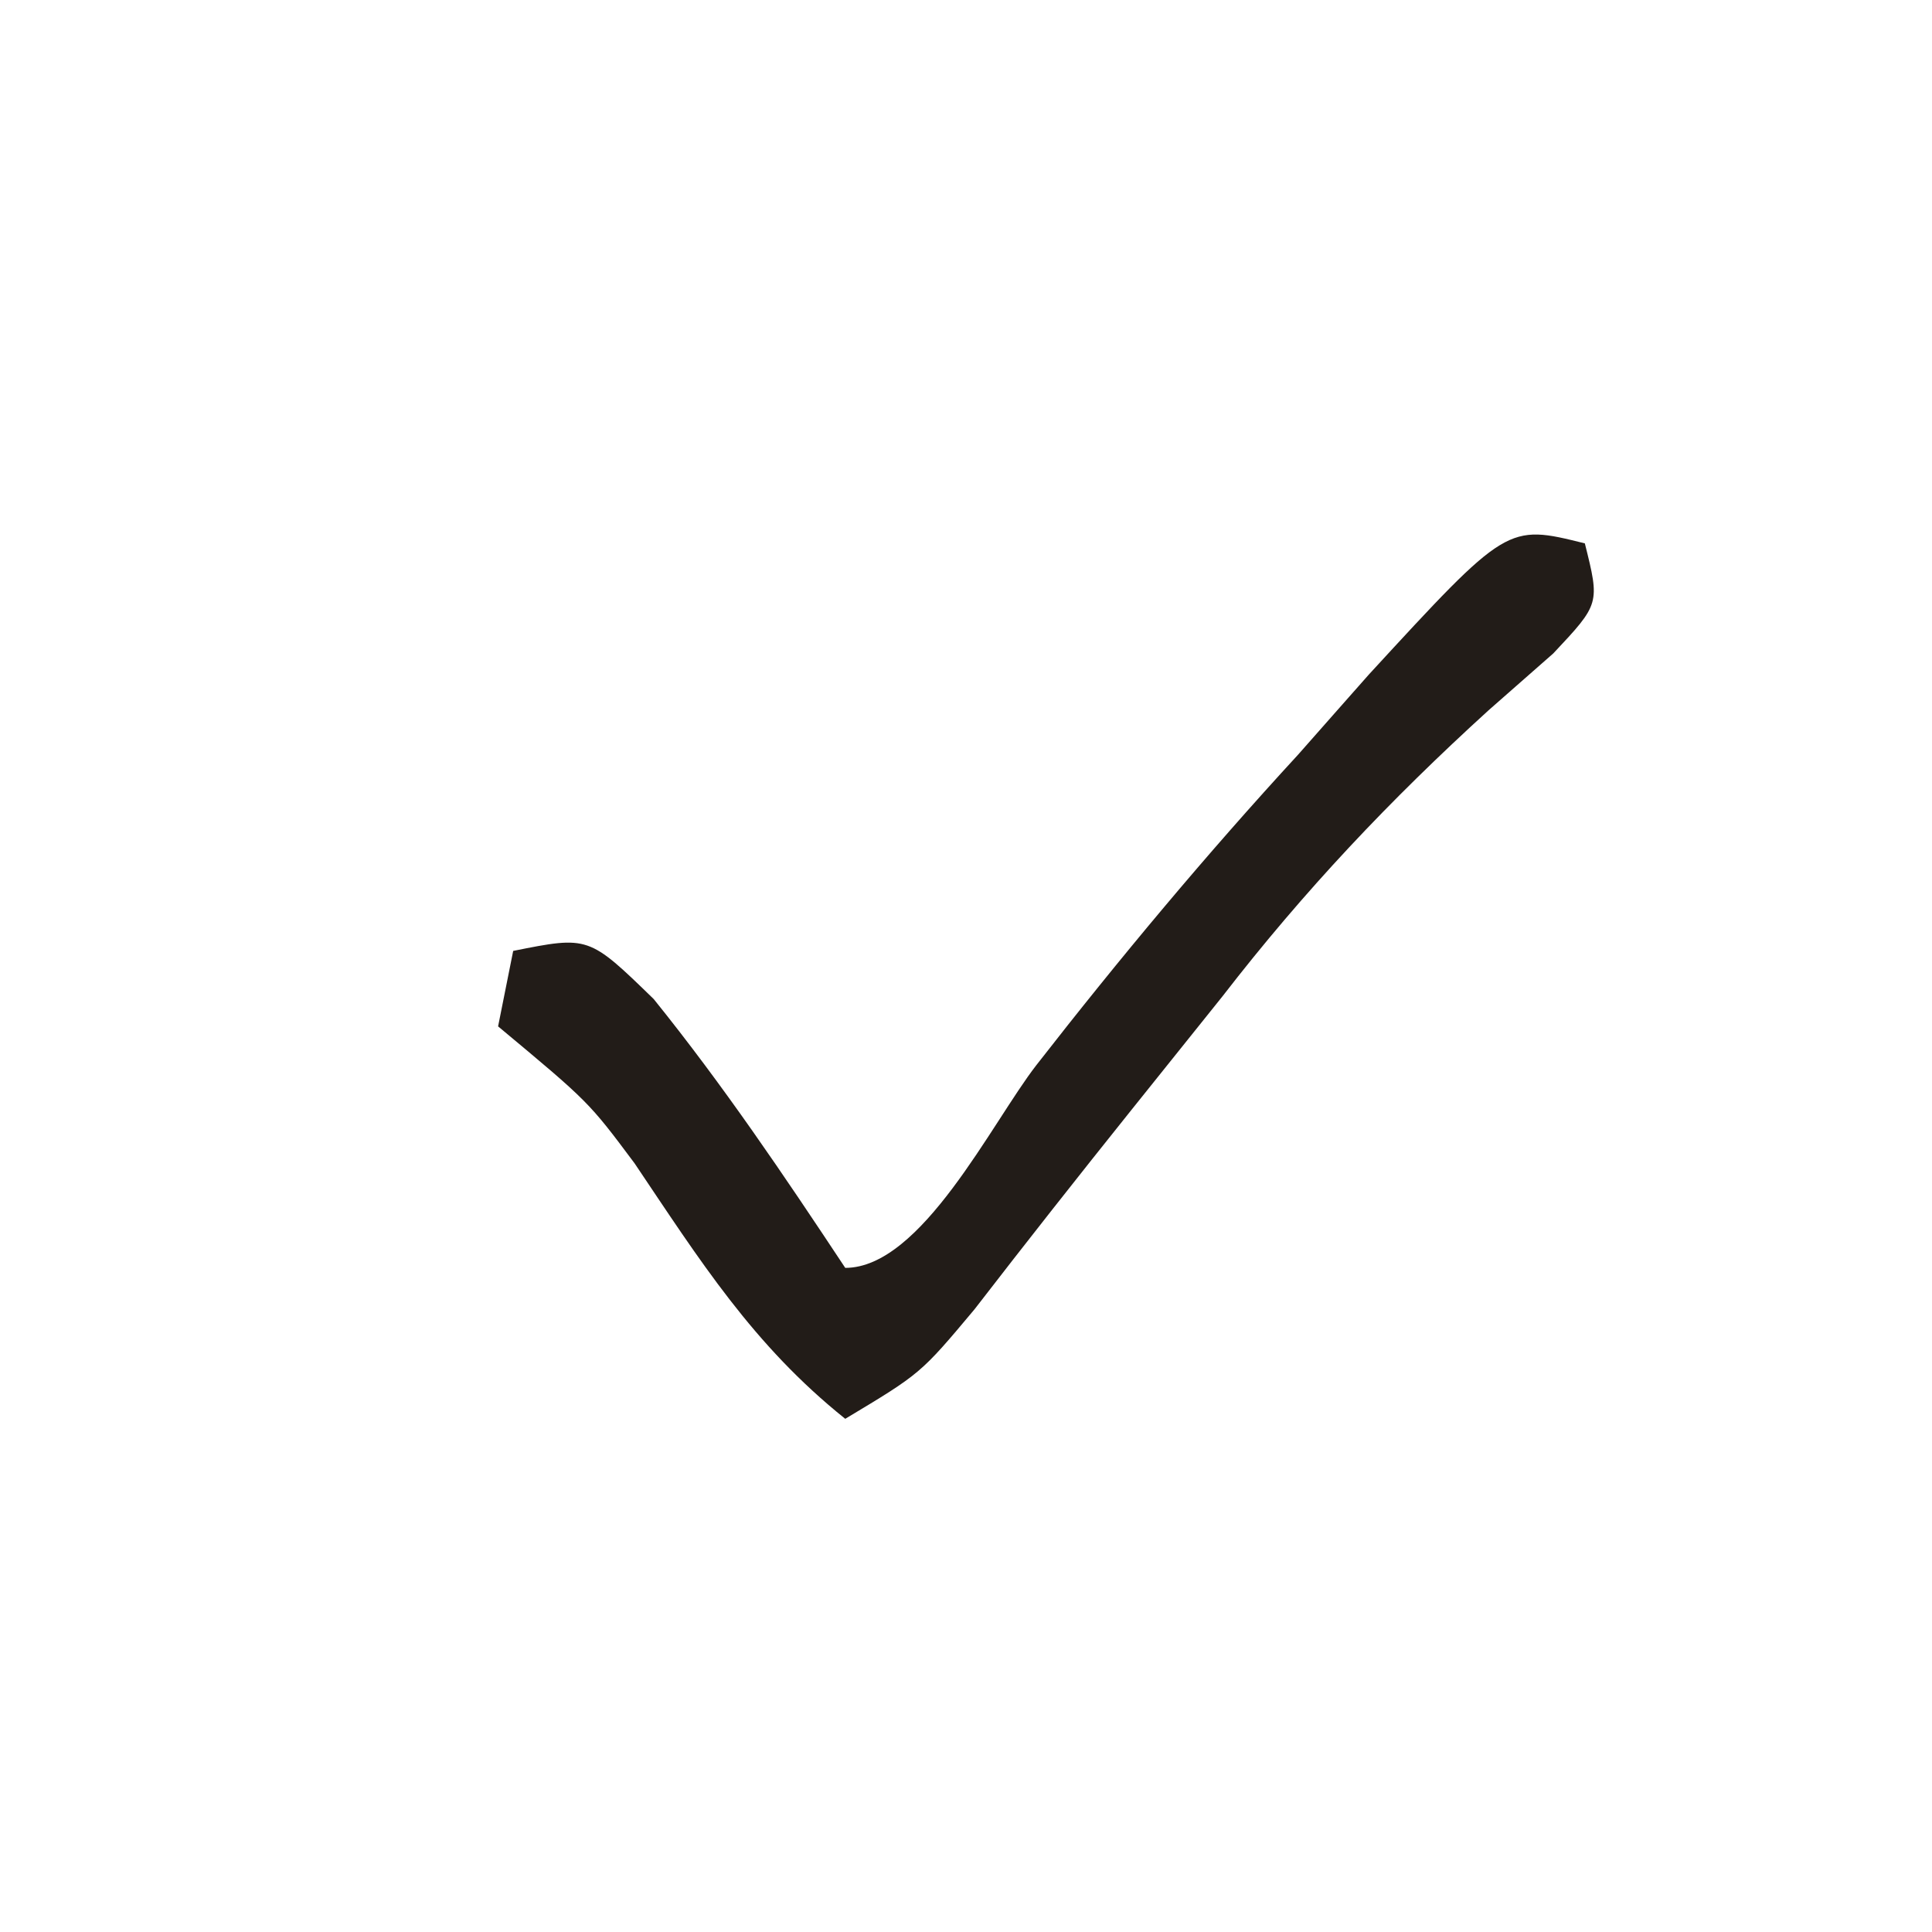
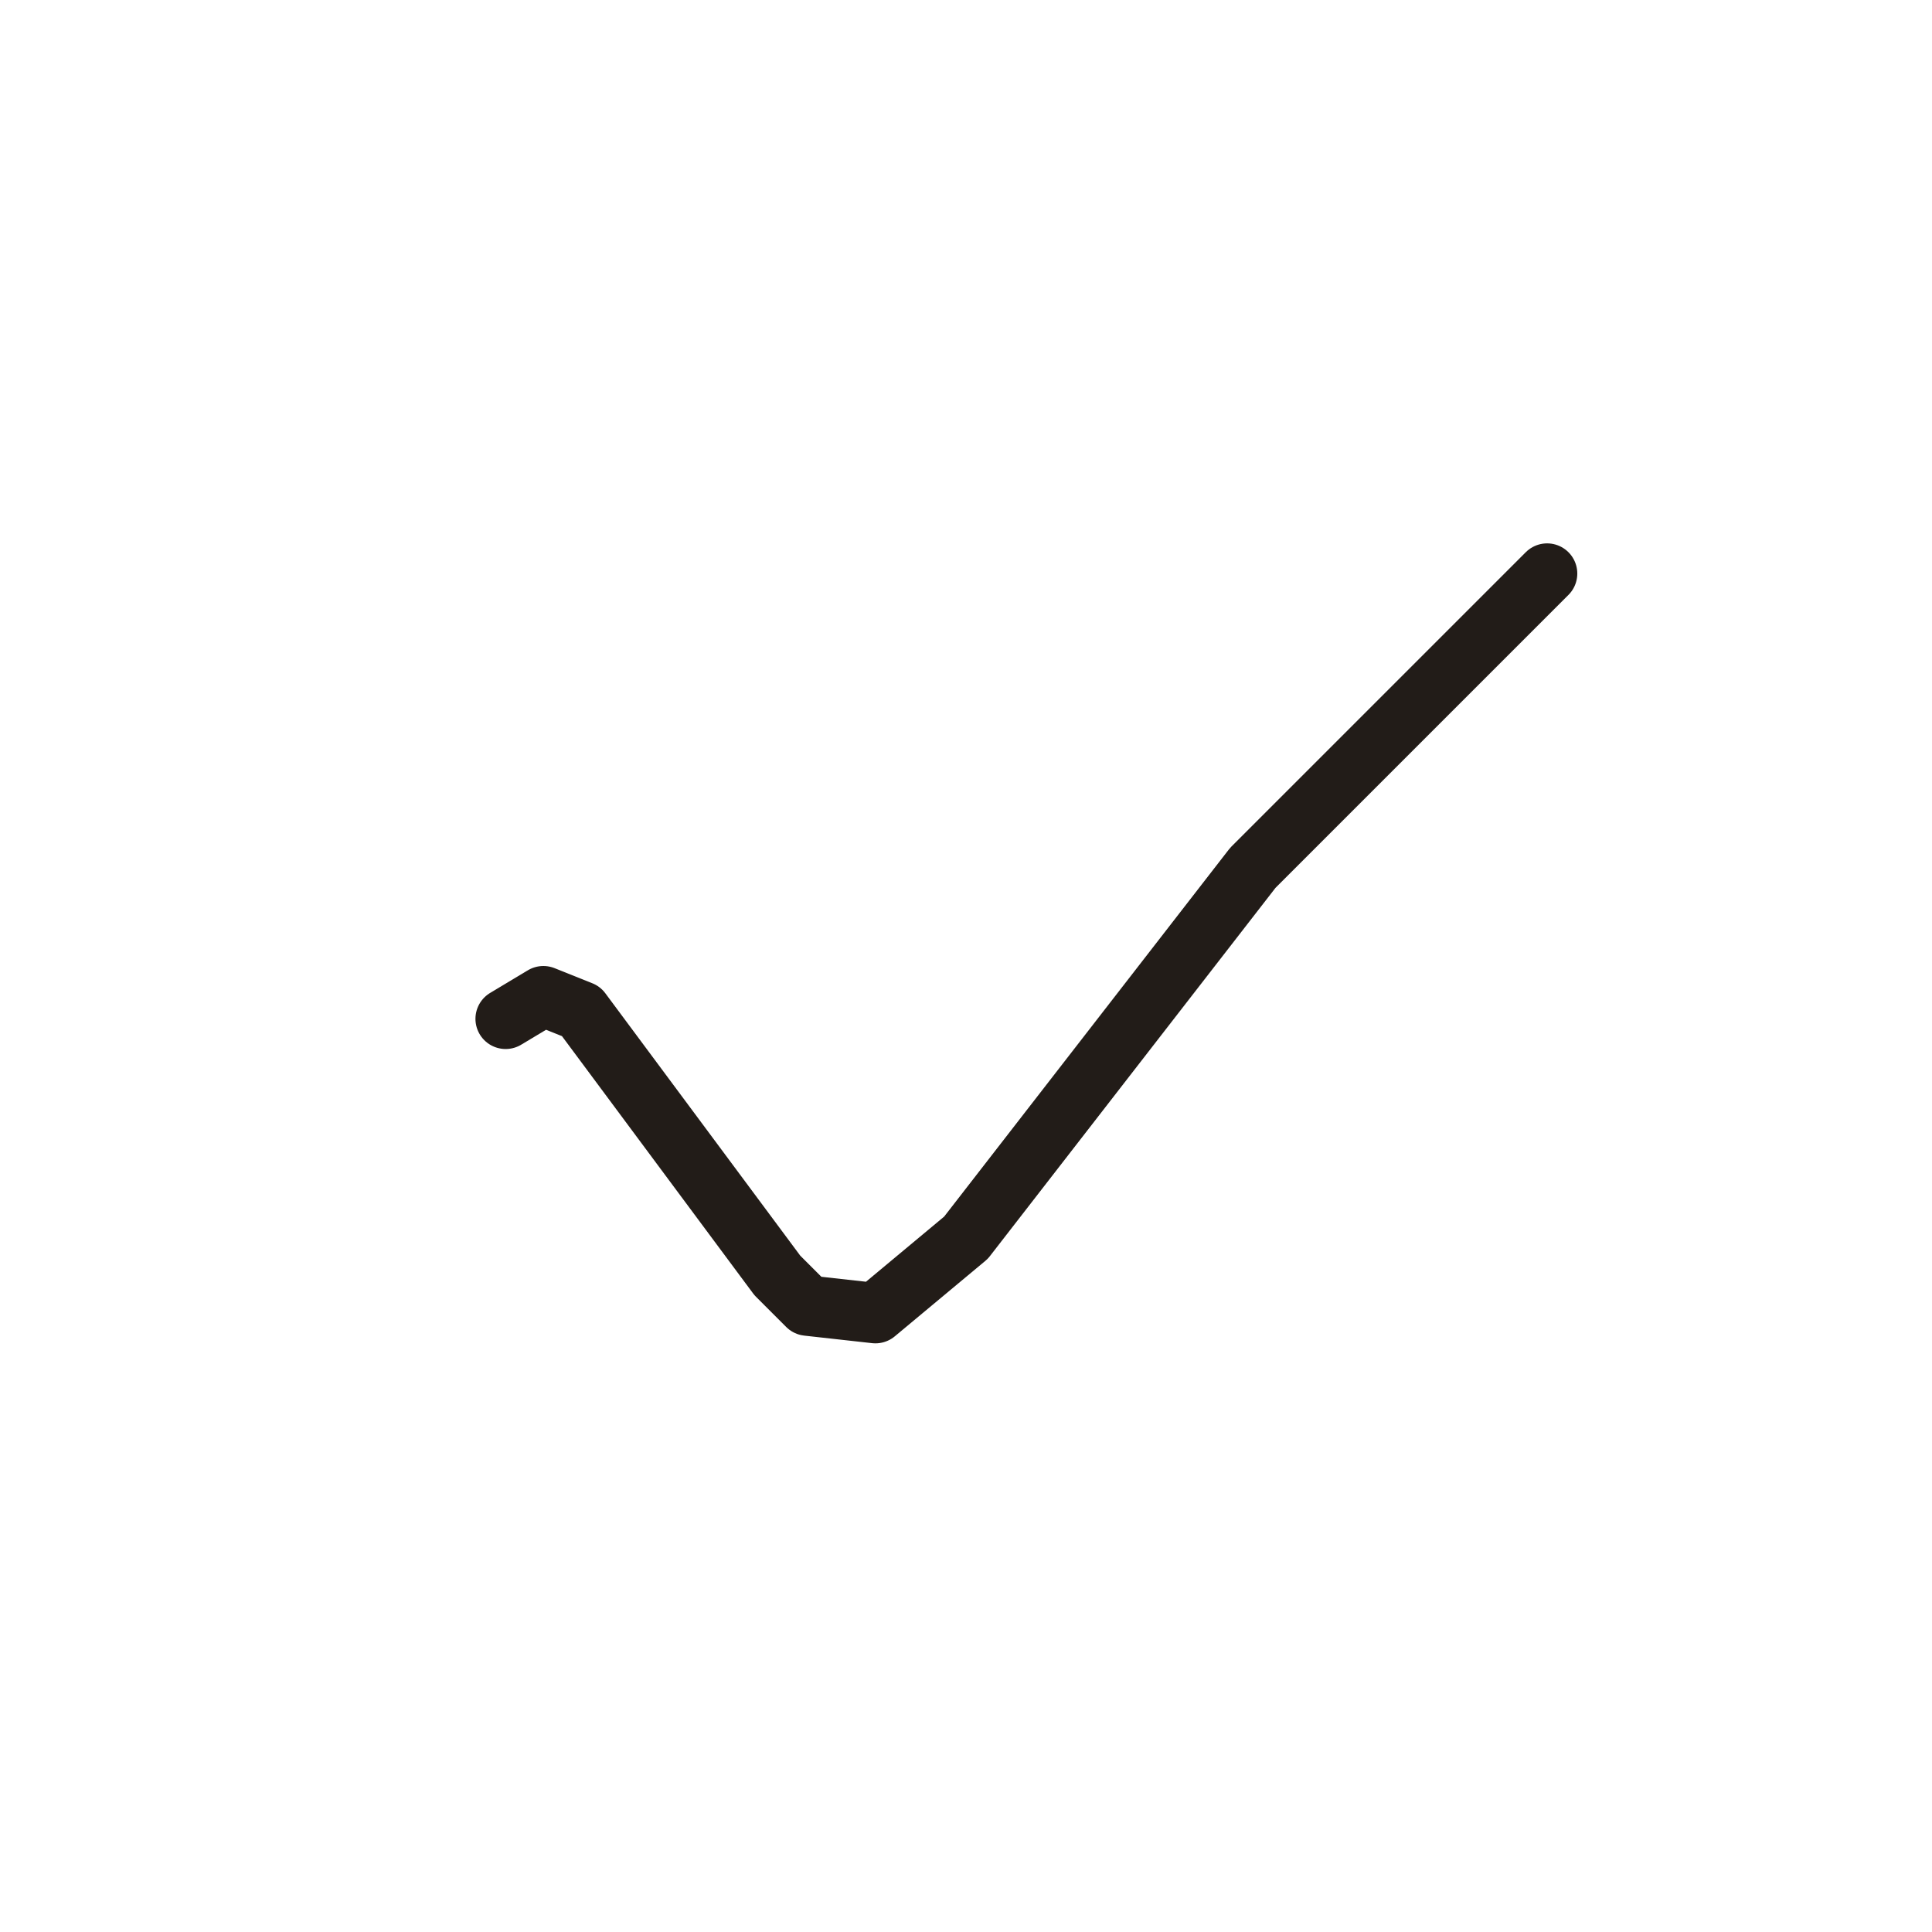
- <svg xmlns="http://www.w3.org/2000/svg" version="1.1" width="128" height="128">
-   <path d="M0 0 C1 4 1 4 -2.09 7.29 C-3.5 8.53 -4.92 9.78 -6.38 11.06 C-12.92 17.01 -18.58 22.99 -24 30 C-26.02 32.52 -28.04 35.04 -30.06 37.56 C-33.56 41.93 -37.02 46.32 -40.44 50.75 C-44 55 -44 55 -49 58 C-55.11 53.11 -58.62 47.52 -62.96 41.07 C-66 37 -66 37 -72 32 C-71.67 30.35 -71.34 28.7 -71 27 C-66 26 -66 26 -61.69 30.19 C-57.07 35.92 -53.06 41.87 -49 48 C-43.95 48 -39.31 38.4 -36.34 34.57 C-30.8 27.46 -25.11 20.64 -19 14 C-17.45 12.25 -15.91 10.49 -14.31 8.69 C-5.14 -1.28 -5.14 -1.28 0 0 Z " fill="#221C18" transform="translate(105,36)" />
+ <svg xmlns="http://www.w3.org/2000/svg" viewBox="0 0 128 128" width="128" height="128">
+   <g fill="none" stroke="#221c18" stroke-width="4" stroke-linecap="round" stroke-linejoin="round">
+     <path d="M102.5 38.0L83.0 57.5L64.0 82.0L58.0 87.0L53.5 86.5L51.5 84.5L38.5 67.0L36.0 66.0L33.5 67.5" />
+   </g>
+   <g fill="none" stroke="#b5372b" stroke-width="4" stroke-linecap="round" stroke-linejoin="round" />
+   <g fill="#b5372b" />
</svg>
